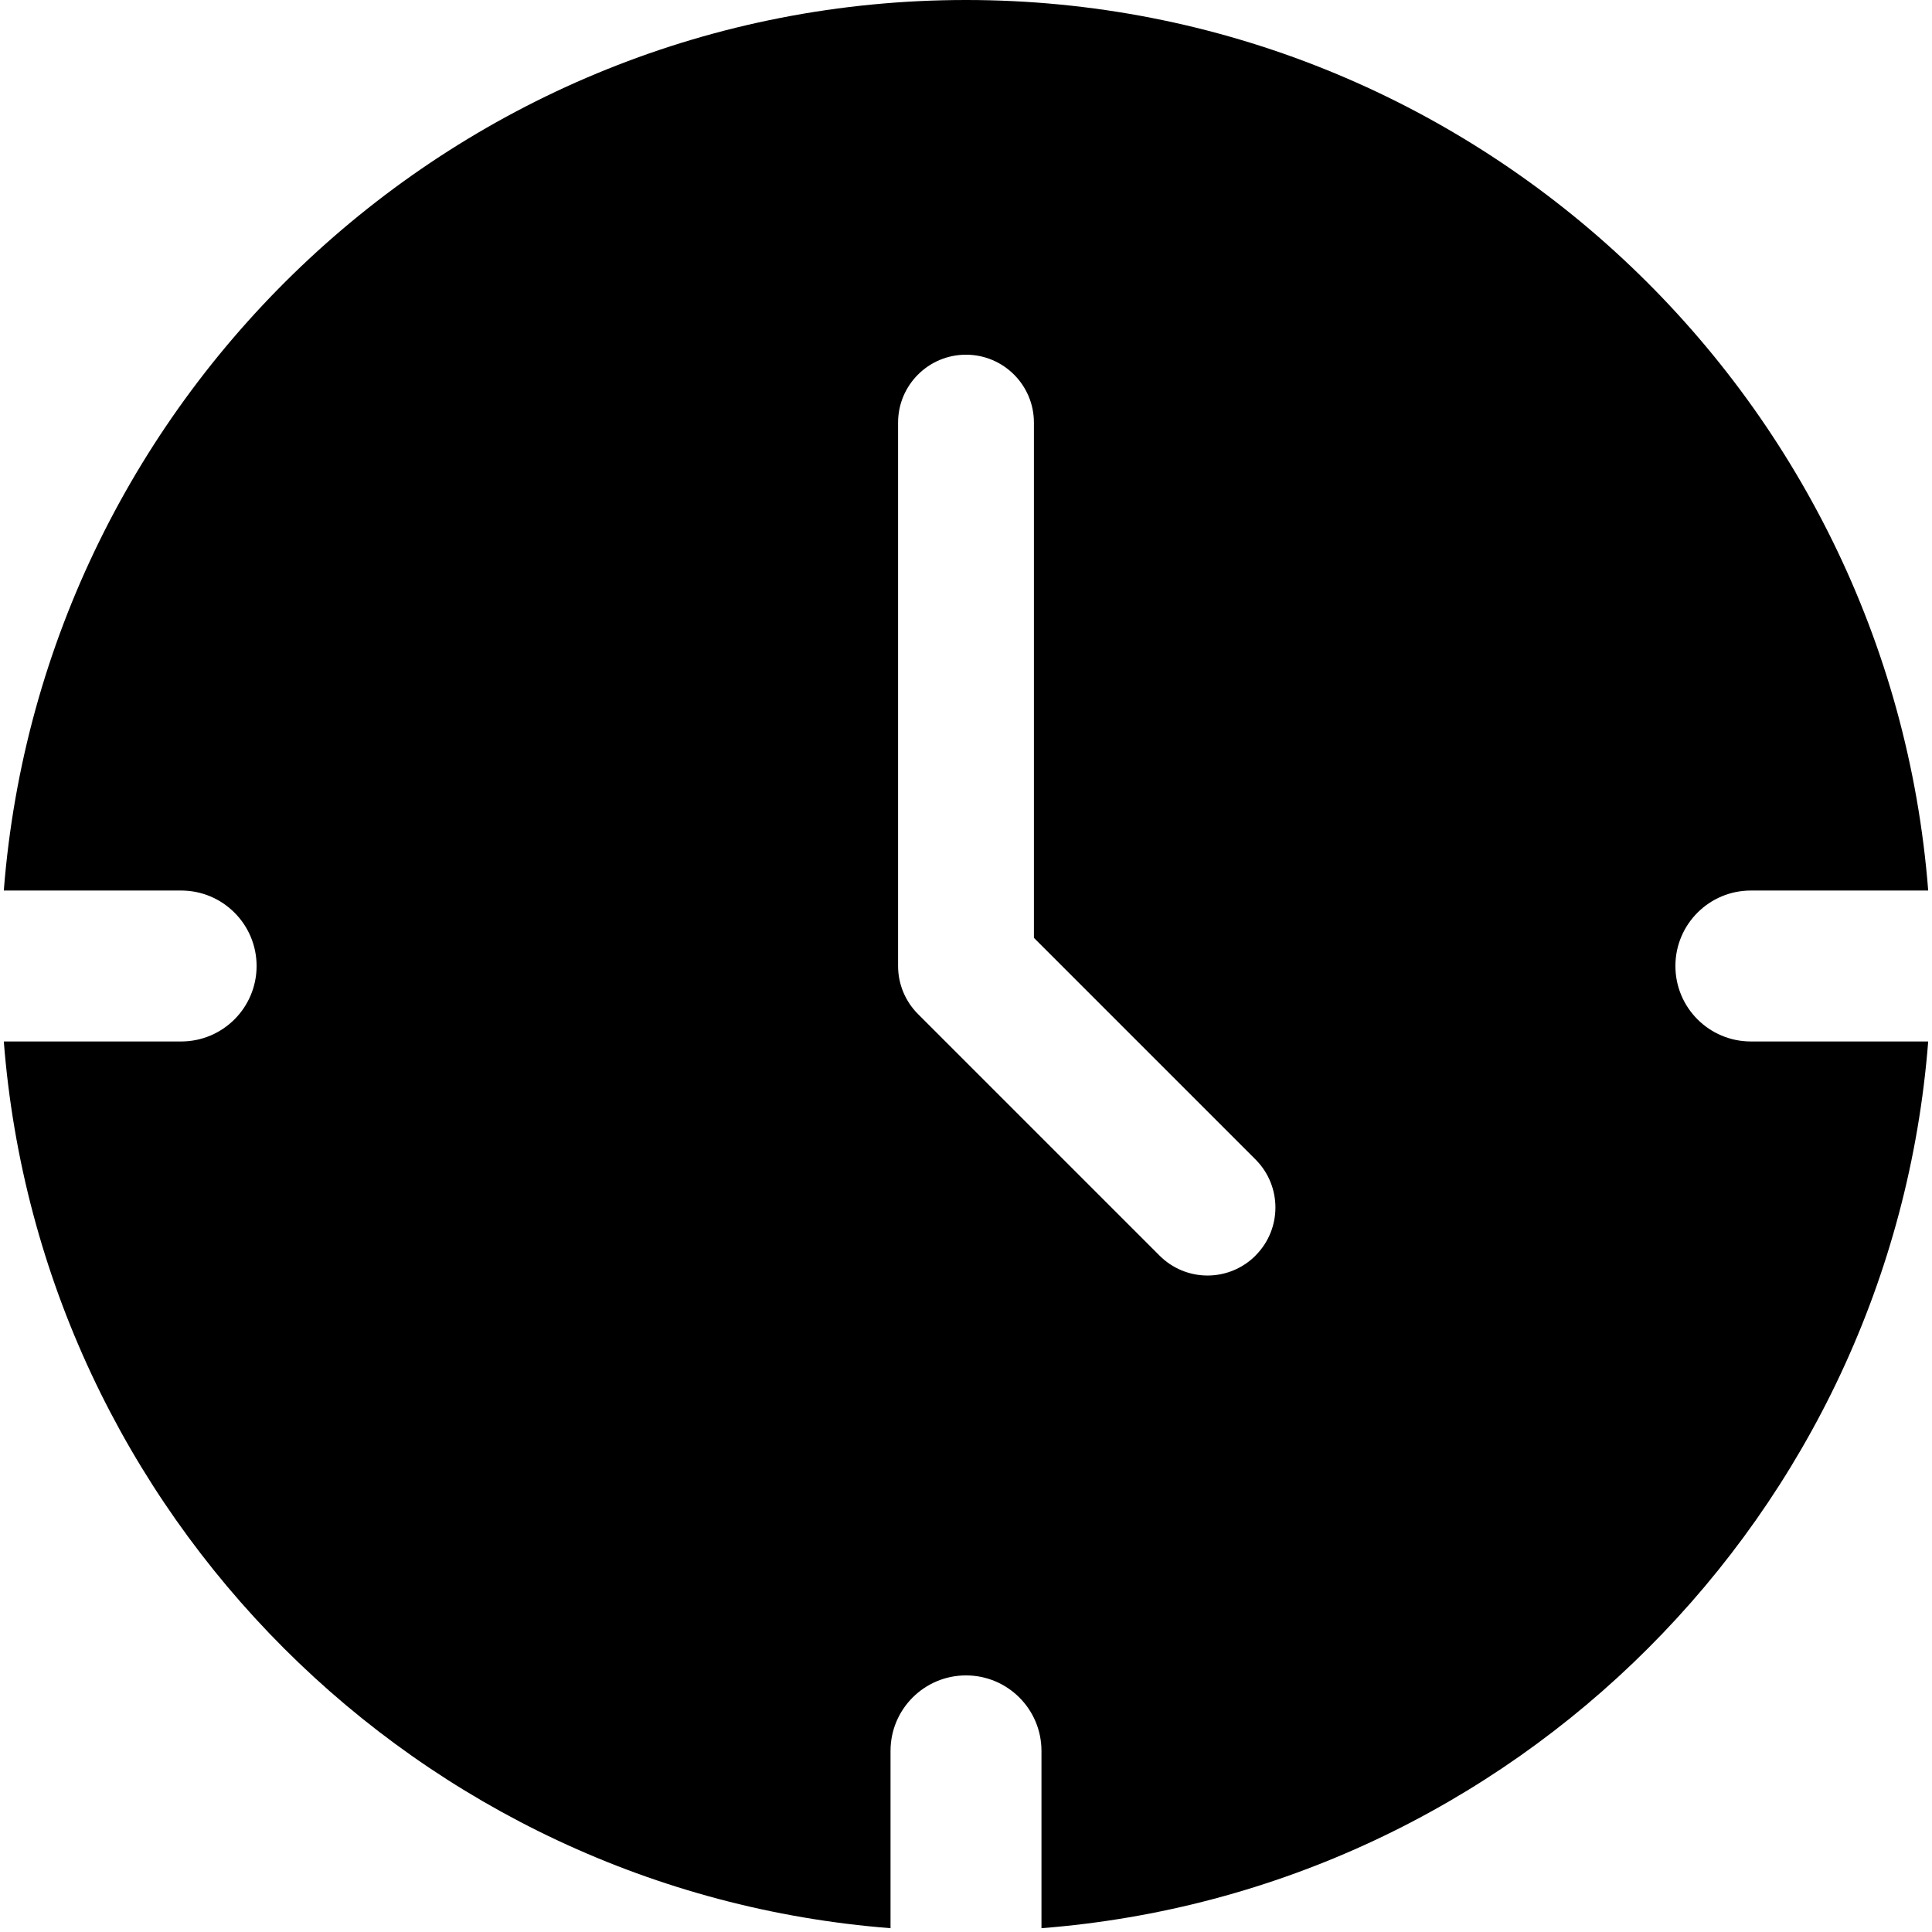
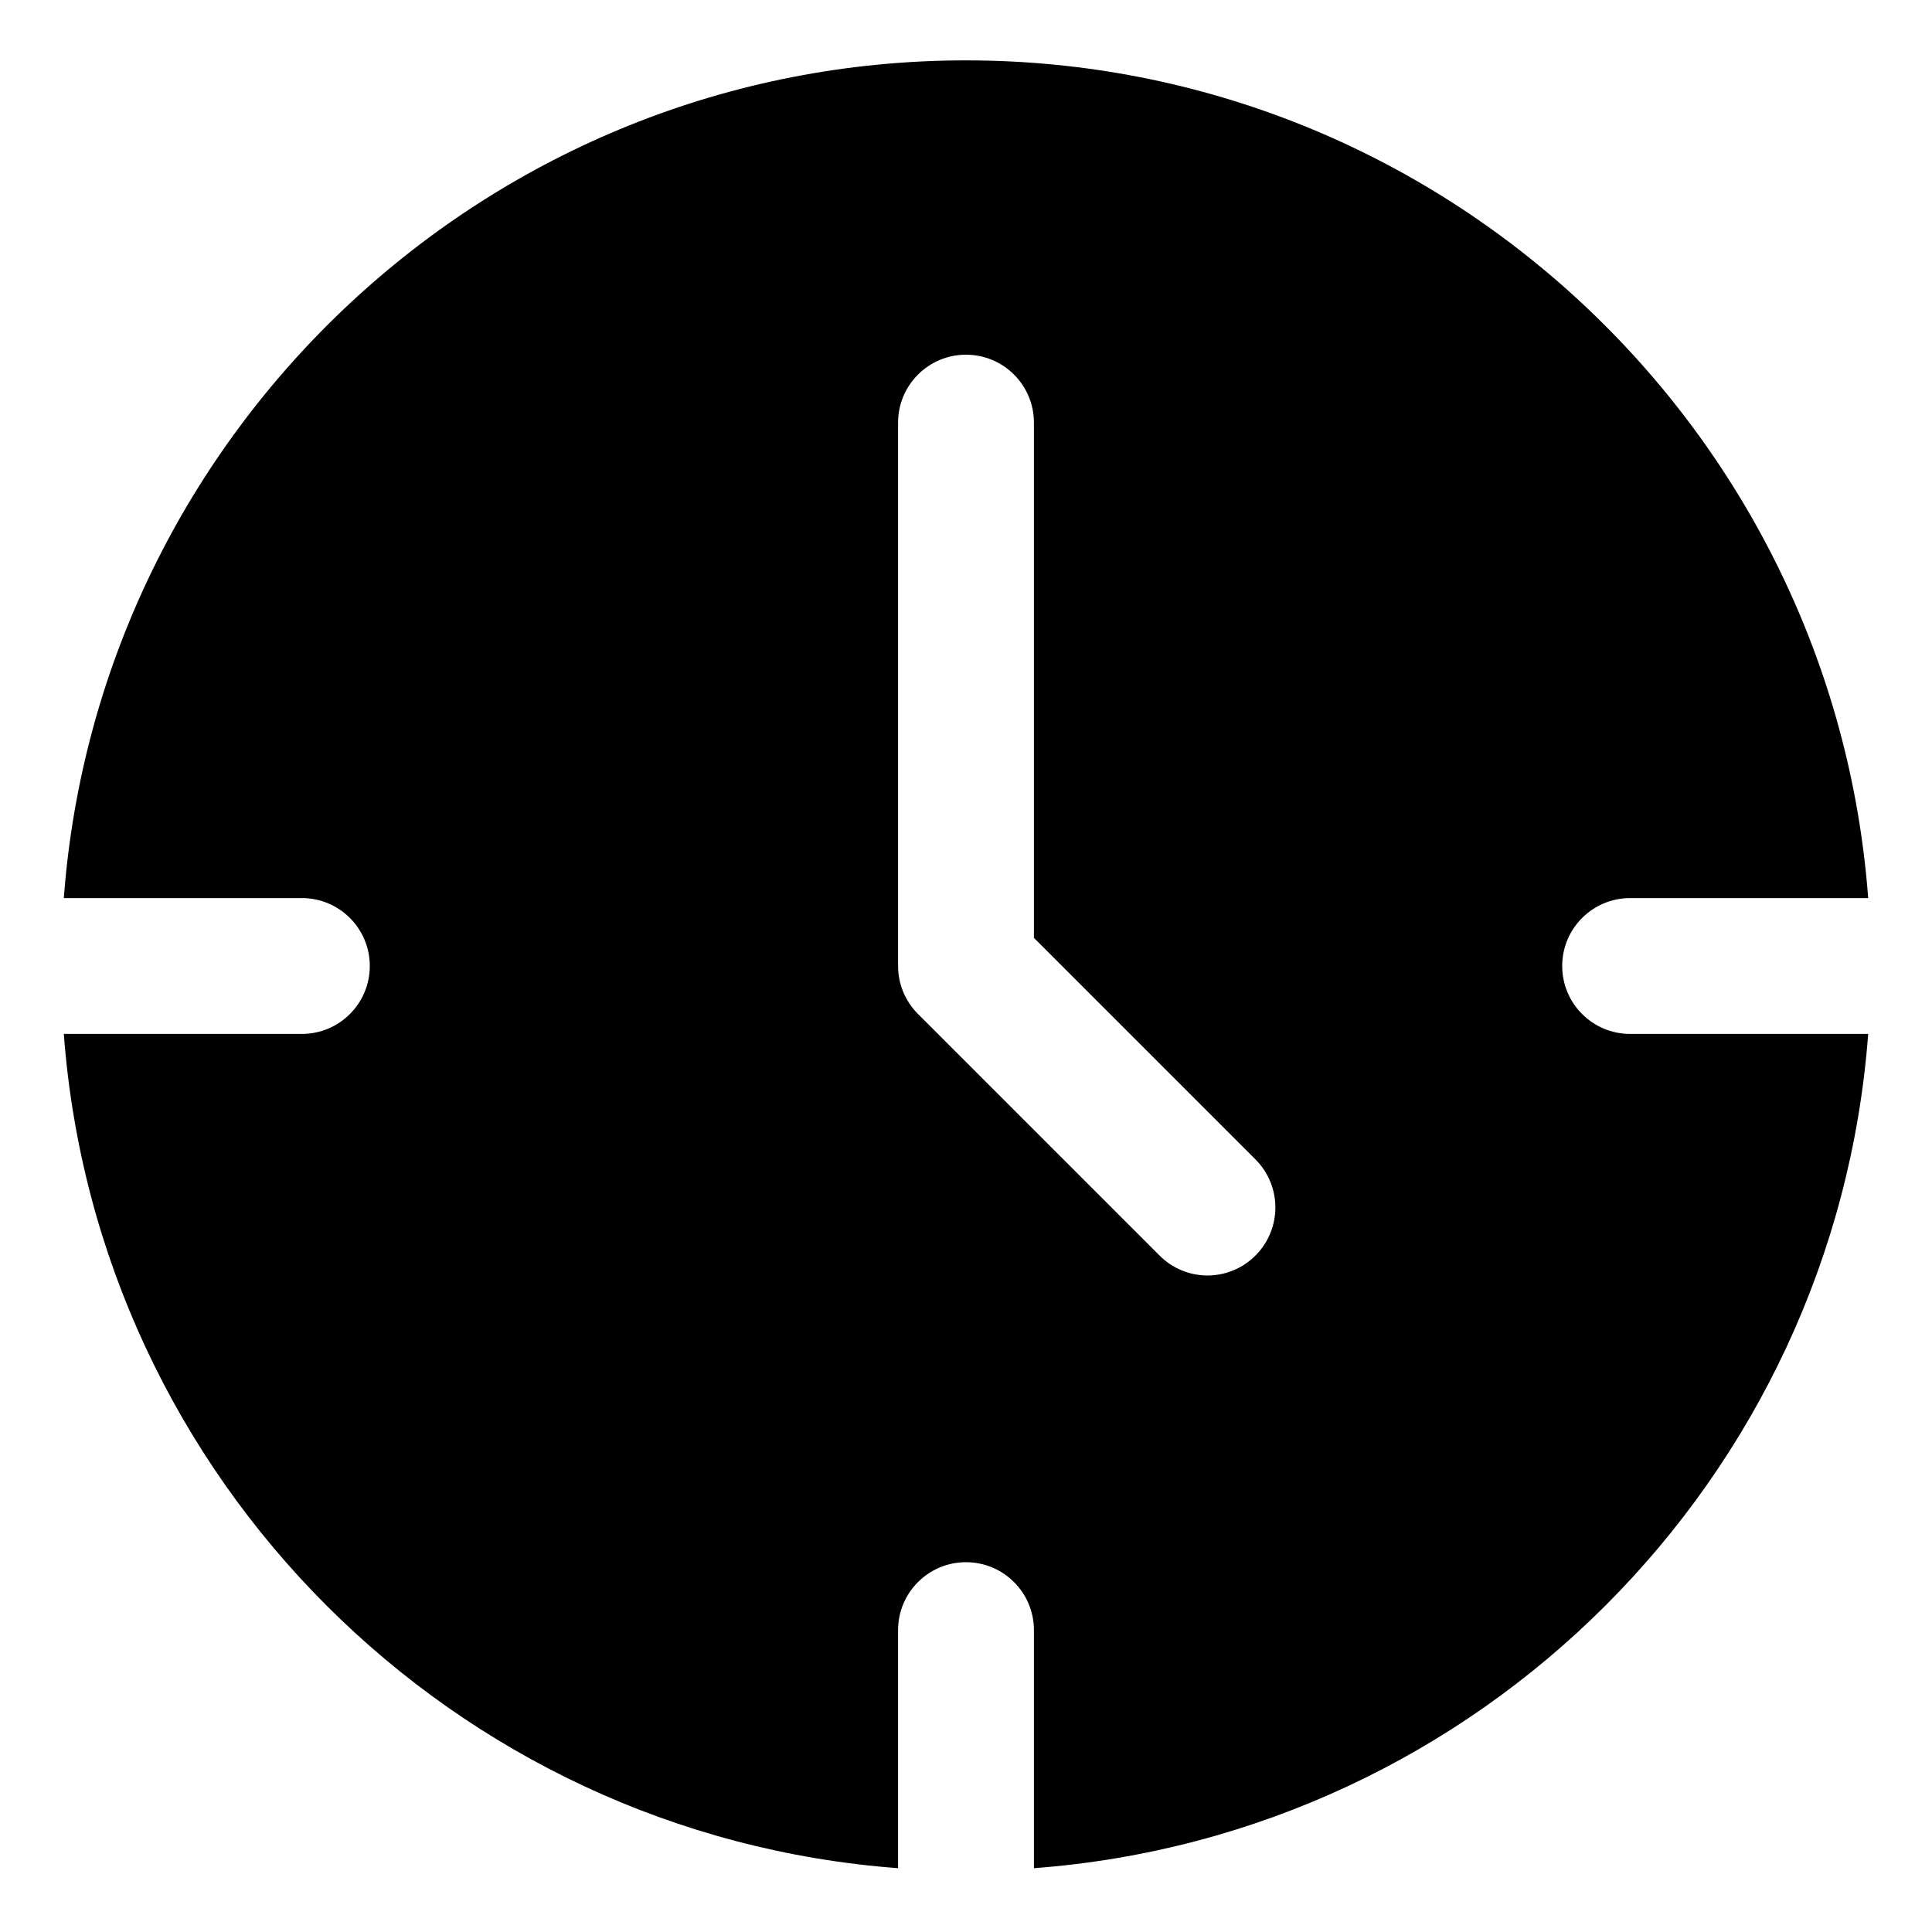
<svg xmlns="http://www.w3.org/2000/svg" viewBox="0 0 32 32">
-   <path d="M29 17.25a1.25 1.25 0 1 1 0-2.5h2.937C31.295 6.511 24.4 0 16 0S.705 6.511.063 14.75H3a1.25 1.25 0 1 1 0 2.5H.063c.61 7.825 6.862 14.077 14.687 14.687V29a1.25 1.25 0 1 1 2.5 0v2.937c7.825-.61 14.077-6.862 14.687-14.687H29Zm-8.204 3.546a1.122 1.122 0 0 1-1.592-.001l-4-4a1.125 1.125 0 0 1-.329-.795V7a1.125 1.125 0 0 1 2.25 0v8.534l3.67 3.67c.44.44.44 1.152 0 1.592Z" />
+   <path d="M27 17.125a1.125 1.125 0 0 1 0-2.25h3.943C30.364 7.129 23.891 1 16 1S1.636 7.129 1.057 14.875H5a1.125 1.125 0 0 1 0 2.25H1.057c.551 7.373 6.445 13.267 13.818 13.818V27a1.125 1.125 0 0 1 2.25 0v3.943c7.373-.551 13.267-6.445 13.818-13.818H27Zm-6.205 3.67a1.12 1.12 0 0 1-1.59 0l-4-4a1.125 1.125 0 0 1-.33-.795V7a1.125 1.125 0 0 1 2.25 0v8.534l3.67 3.67a1.126 1.126 0 0 1 0 1.591Z" />
</svg>
